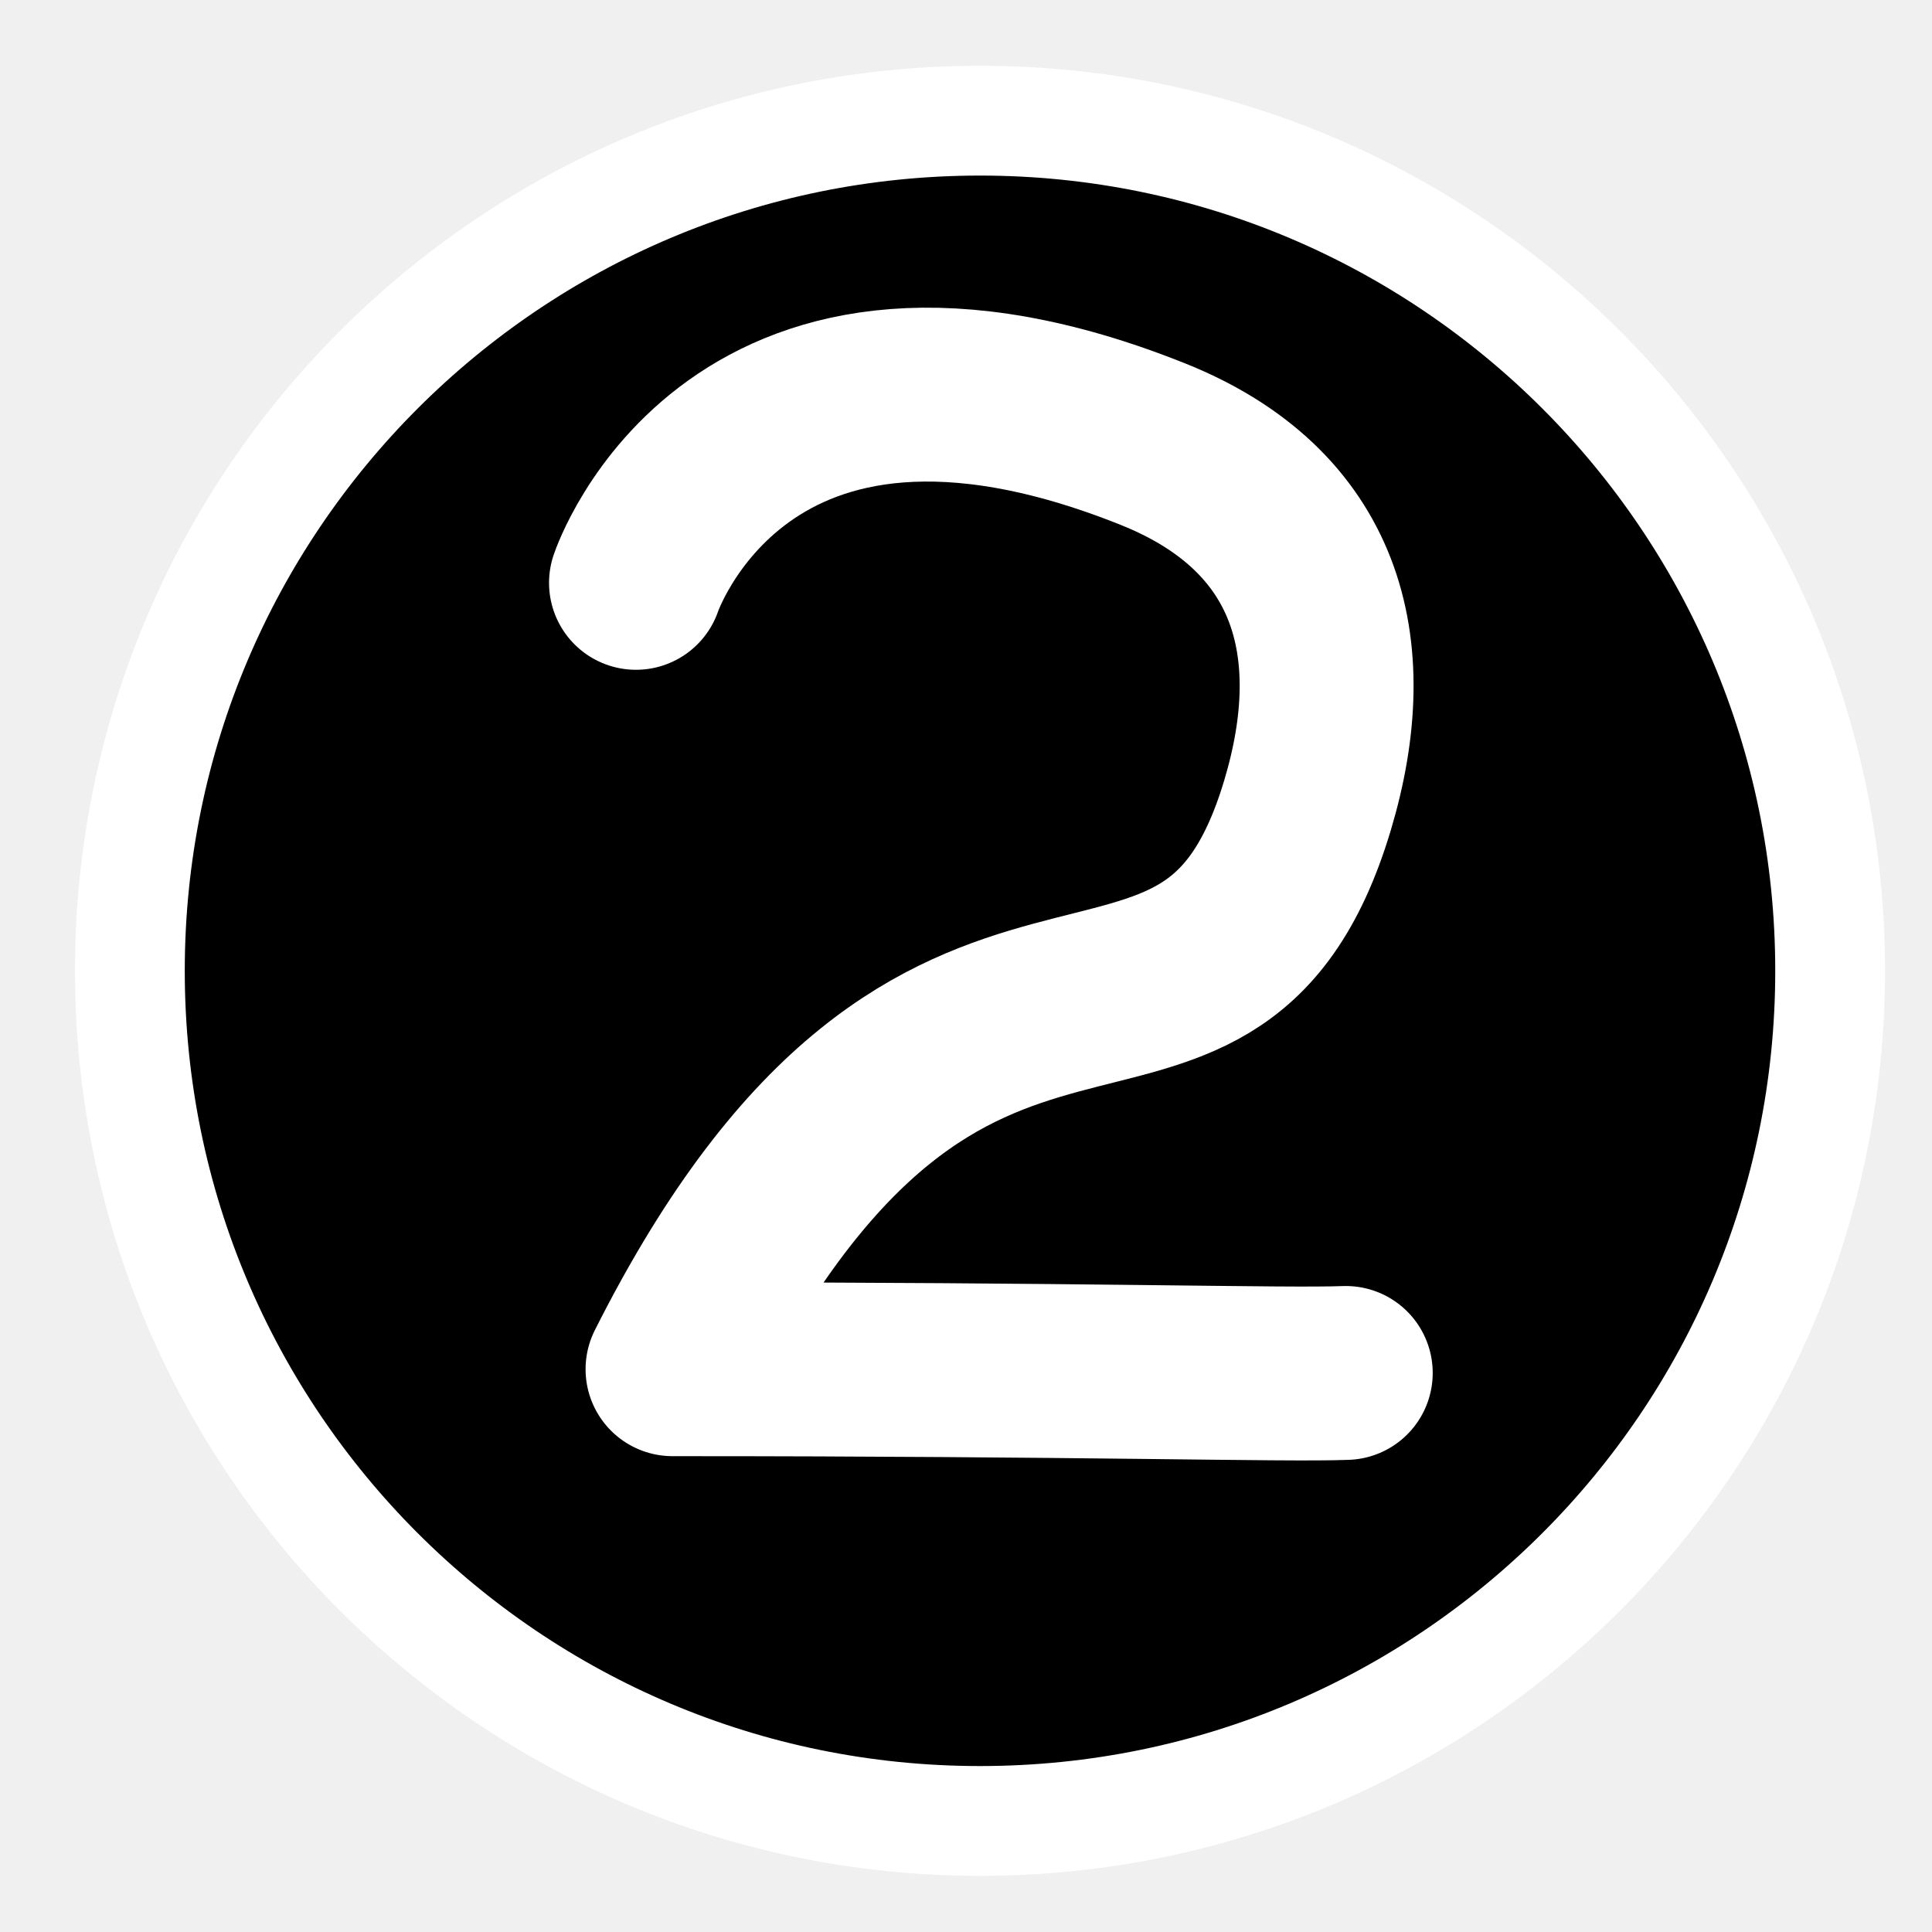
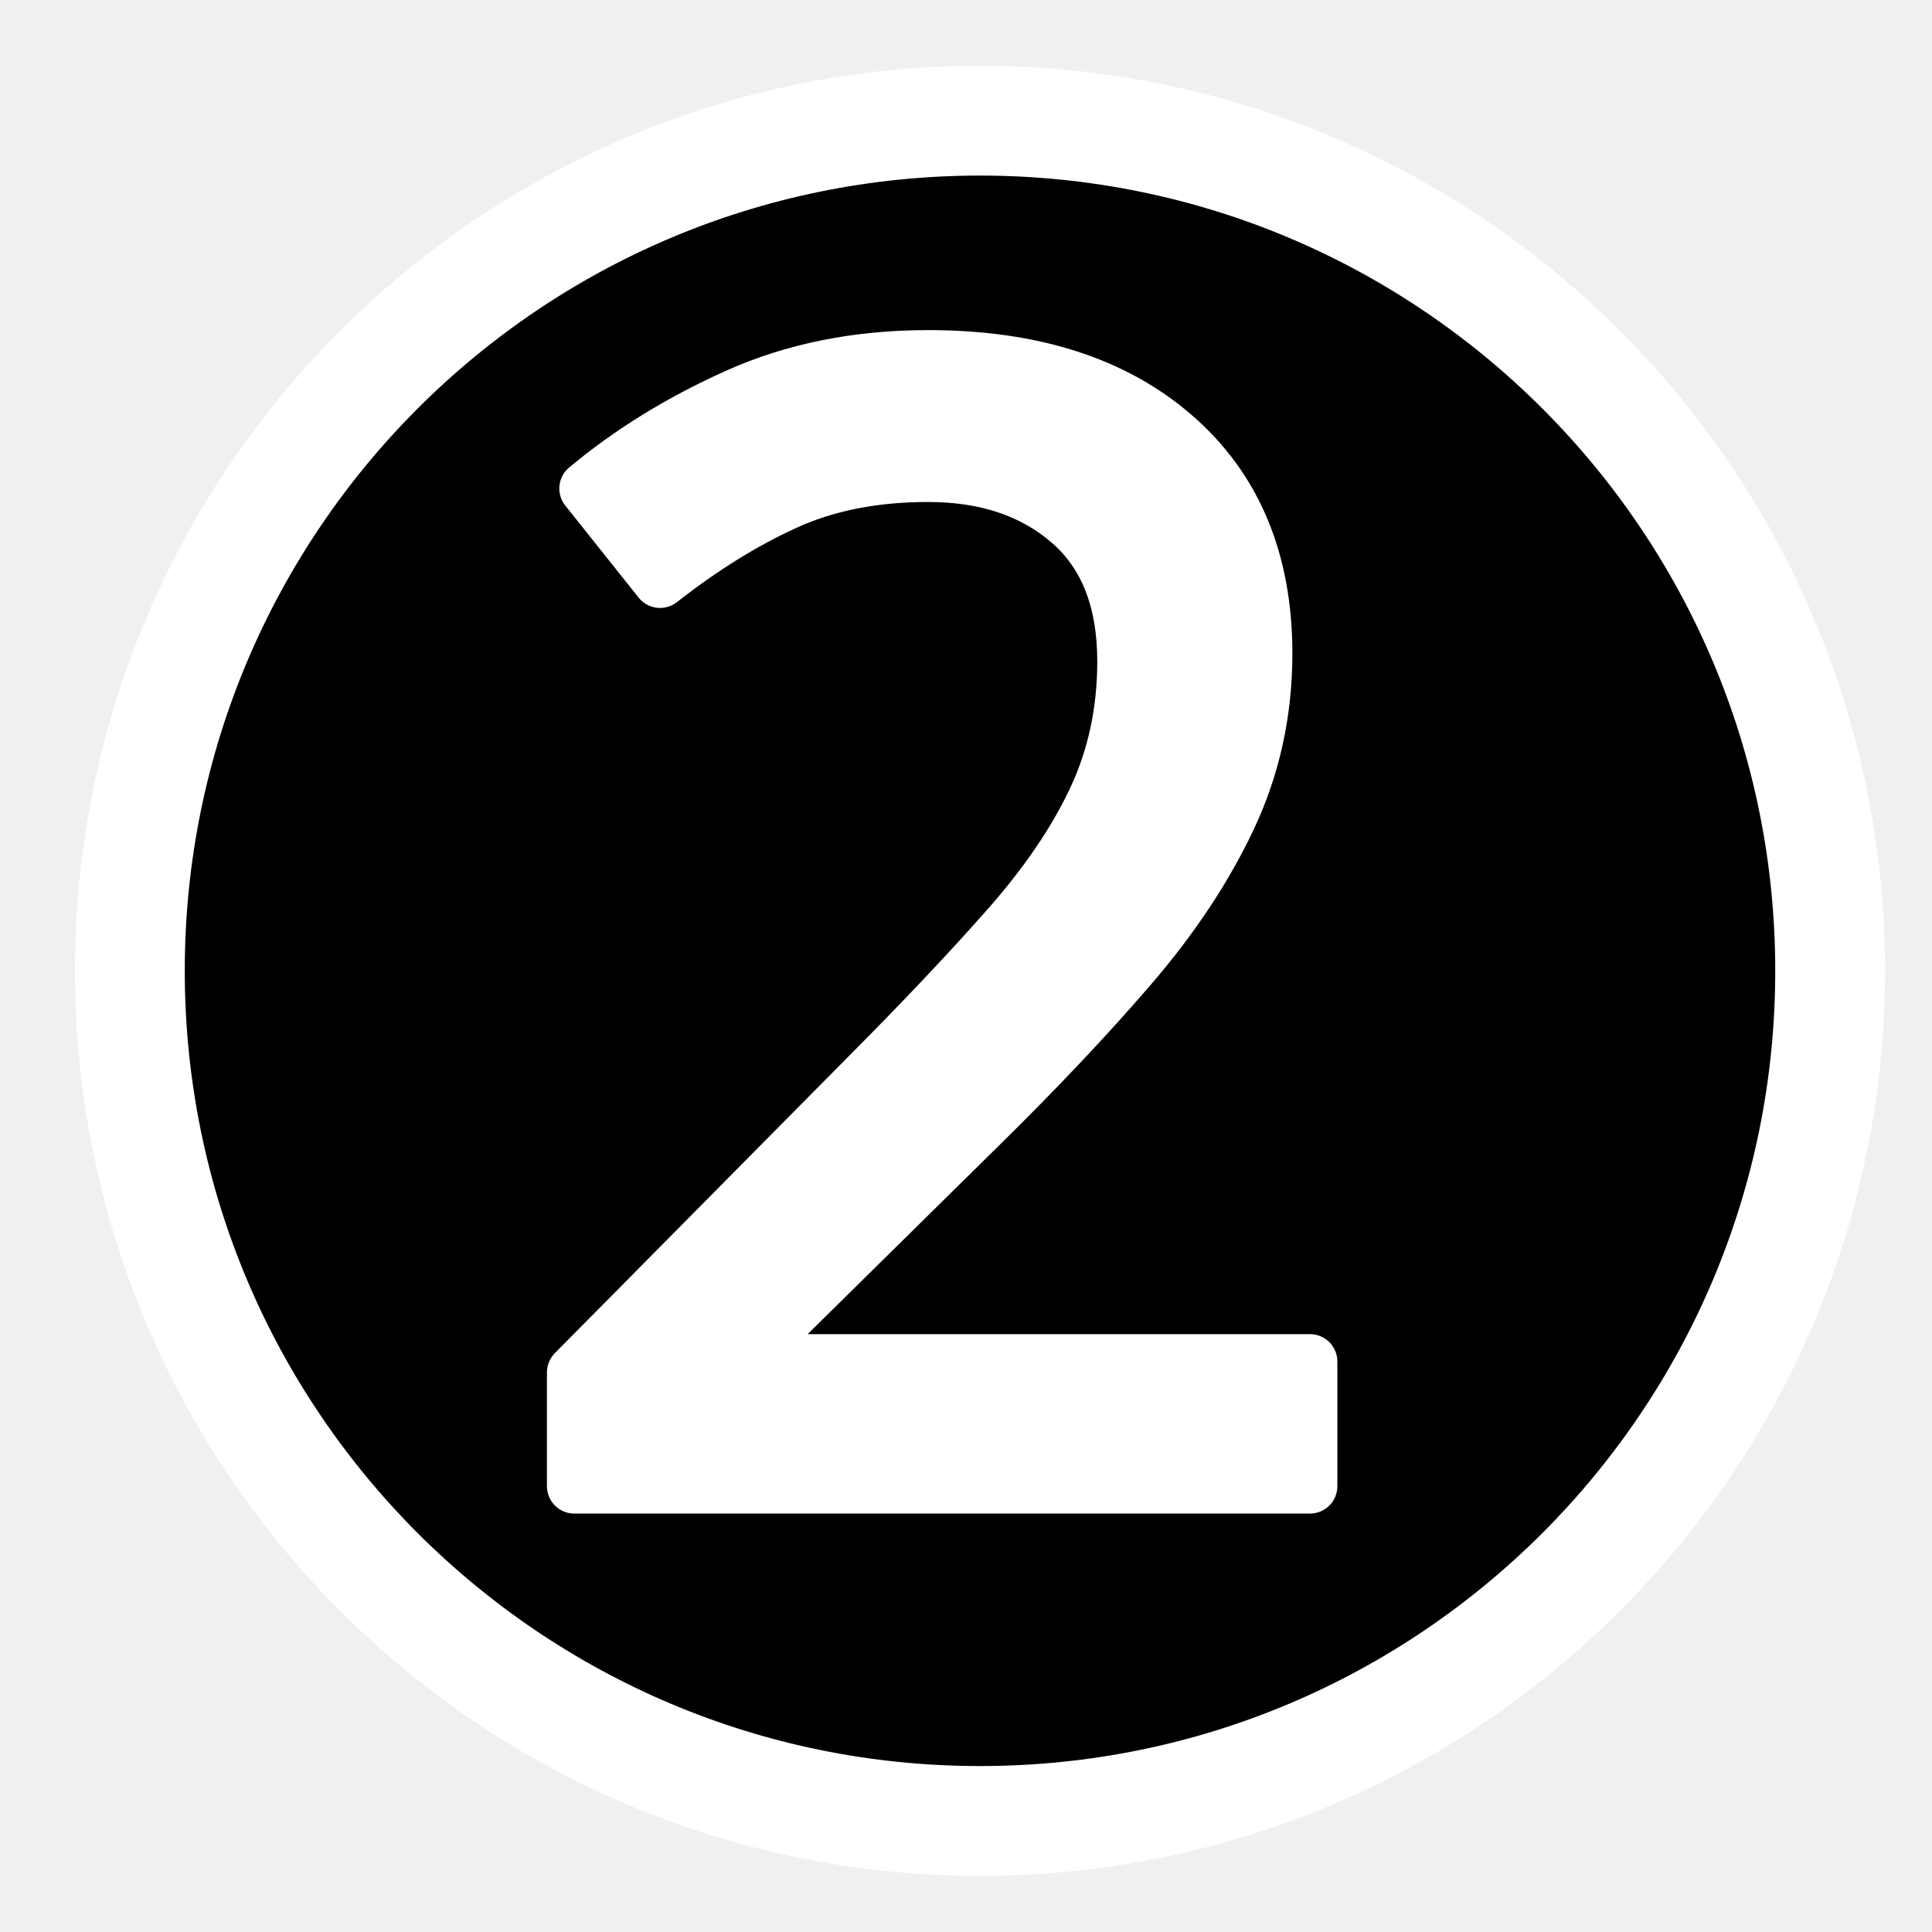
<svg xmlns="http://www.w3.org/2000/svg" version="1.1" x="0px" y="0px" viewBox="-143.5 -19.058 100 100" enable-background="new -143.5 -19.058 1024 1024" xml:space="preserve" id="svg2" width="100" height="100">
  <defs id="defs66" />
  <circle r="44.003" cy="31.191" cx="-92.775" id="path9736" style="fill:#000000;fill-opacity:1;stroke:#ffffff;stroke-width:5.683;stroke-linecap:round;stroke-linejoin:miter;stroke-miterlimit:4;stroke-dasharray:none;stroke-opacity:1;paint-order:normal" />
-   <path id="path9740-1-6-8" d="m -110.582,11.11 c 0,0 5.264,-15.776 26.759,-7.178 8.5,3.4 10.471,10.461 7.997,18.701 -5.224,17.399 -18.557,0.786 -32.865,29.18 21.273,-0.003 31.666,0.315 34.848,0.193" style="fill:none;stroke:#ffffff;stroke-width:9;stroke-linecap:round;stroke-linejoin:round;stroke-miterlimit:4;stroke-dasharray:none;stroke-opacity:1" />
+   <text xml:space="preserve" style="font-style:normal;font-variant:normal;font-weight:normal;font-stretch:normal;font-size:80.681px;line-height:1;font-family:sans-serif;-inkscape-font-specification:sans-serif;letter-spacing:0px;word-spacing:0px;fill:#ffffff;fill-opacity:1;stroke:#ffffff;stroke-width:2.834;stroke-linecap:round;stroke-linejoin:round;stroke-miterlimit:4;stroke-dasharray:none;stroke-opacity:1" x="-117.65" y="57.87" id="text818">
+     <tspan id="tspan816" x="-117.65" y="57.87" style="fill:#ffffff;fill-opacity:1;stroke:#ffffff;stroke-width:2.834;stroke-linejoin:round;stroke-miterlimit:4;stroke-dasharray:none;stroke-opacity:1">2</tspan>
+   </text>
</svg>
